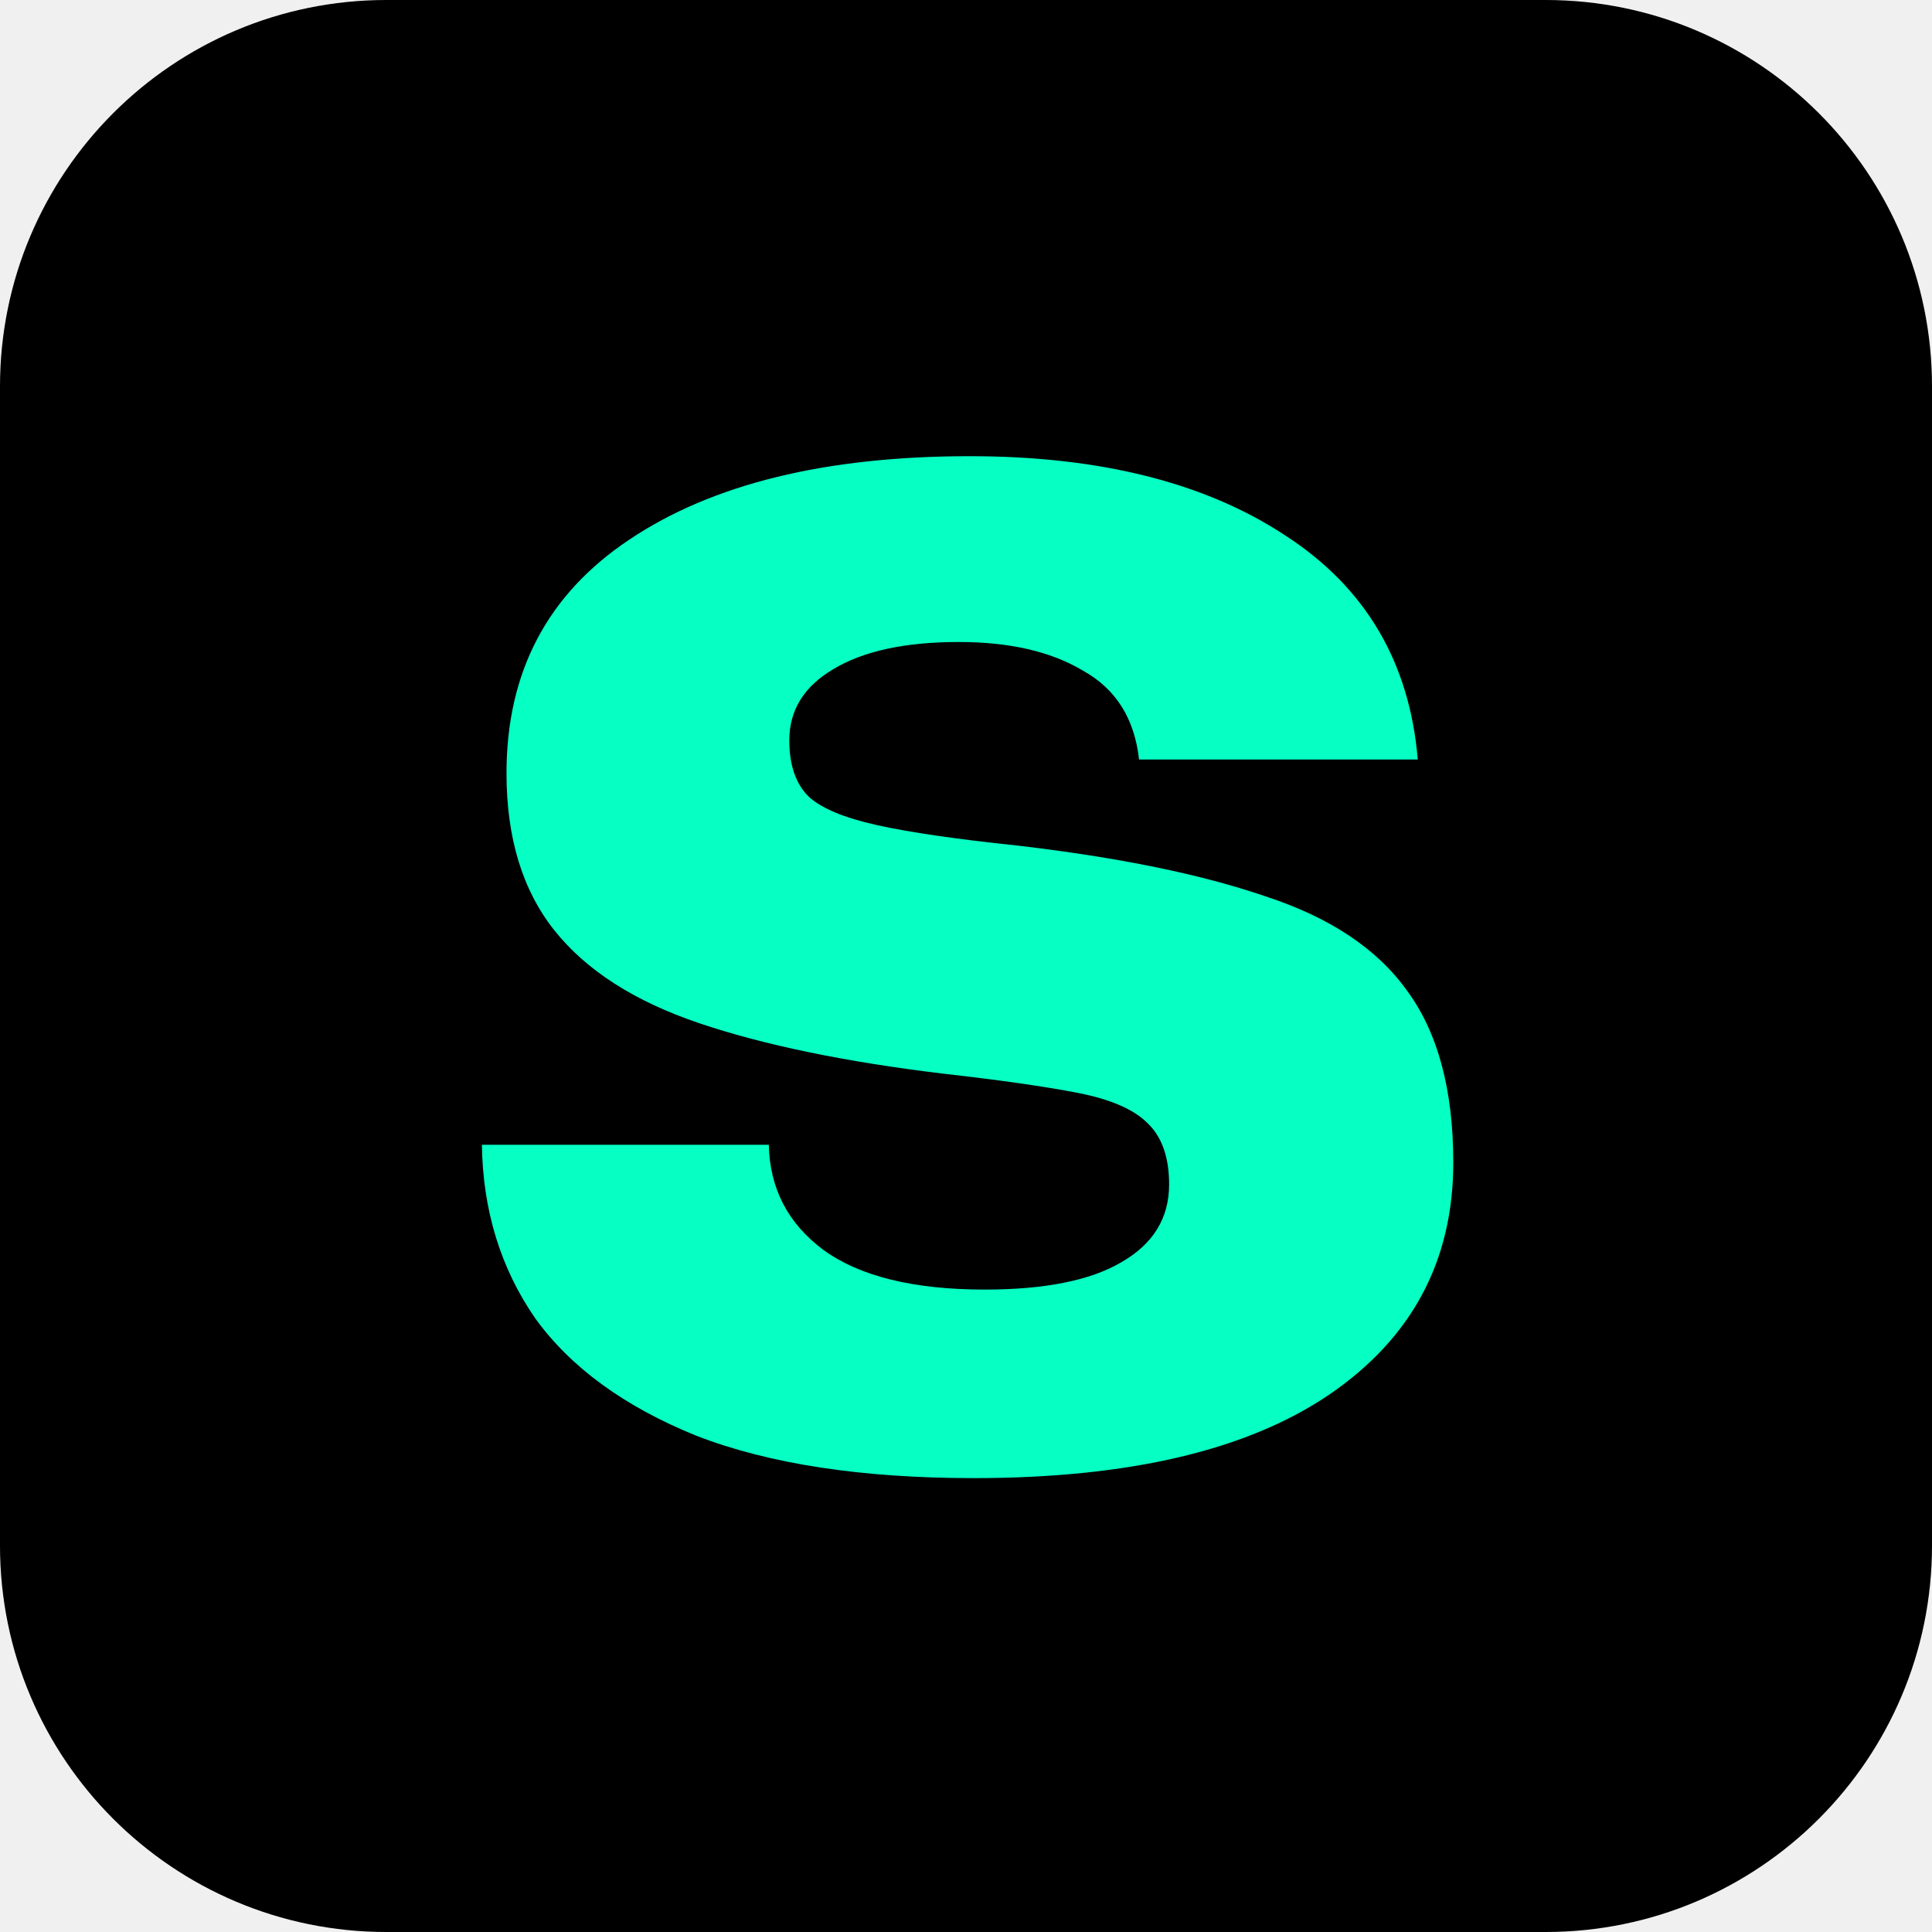
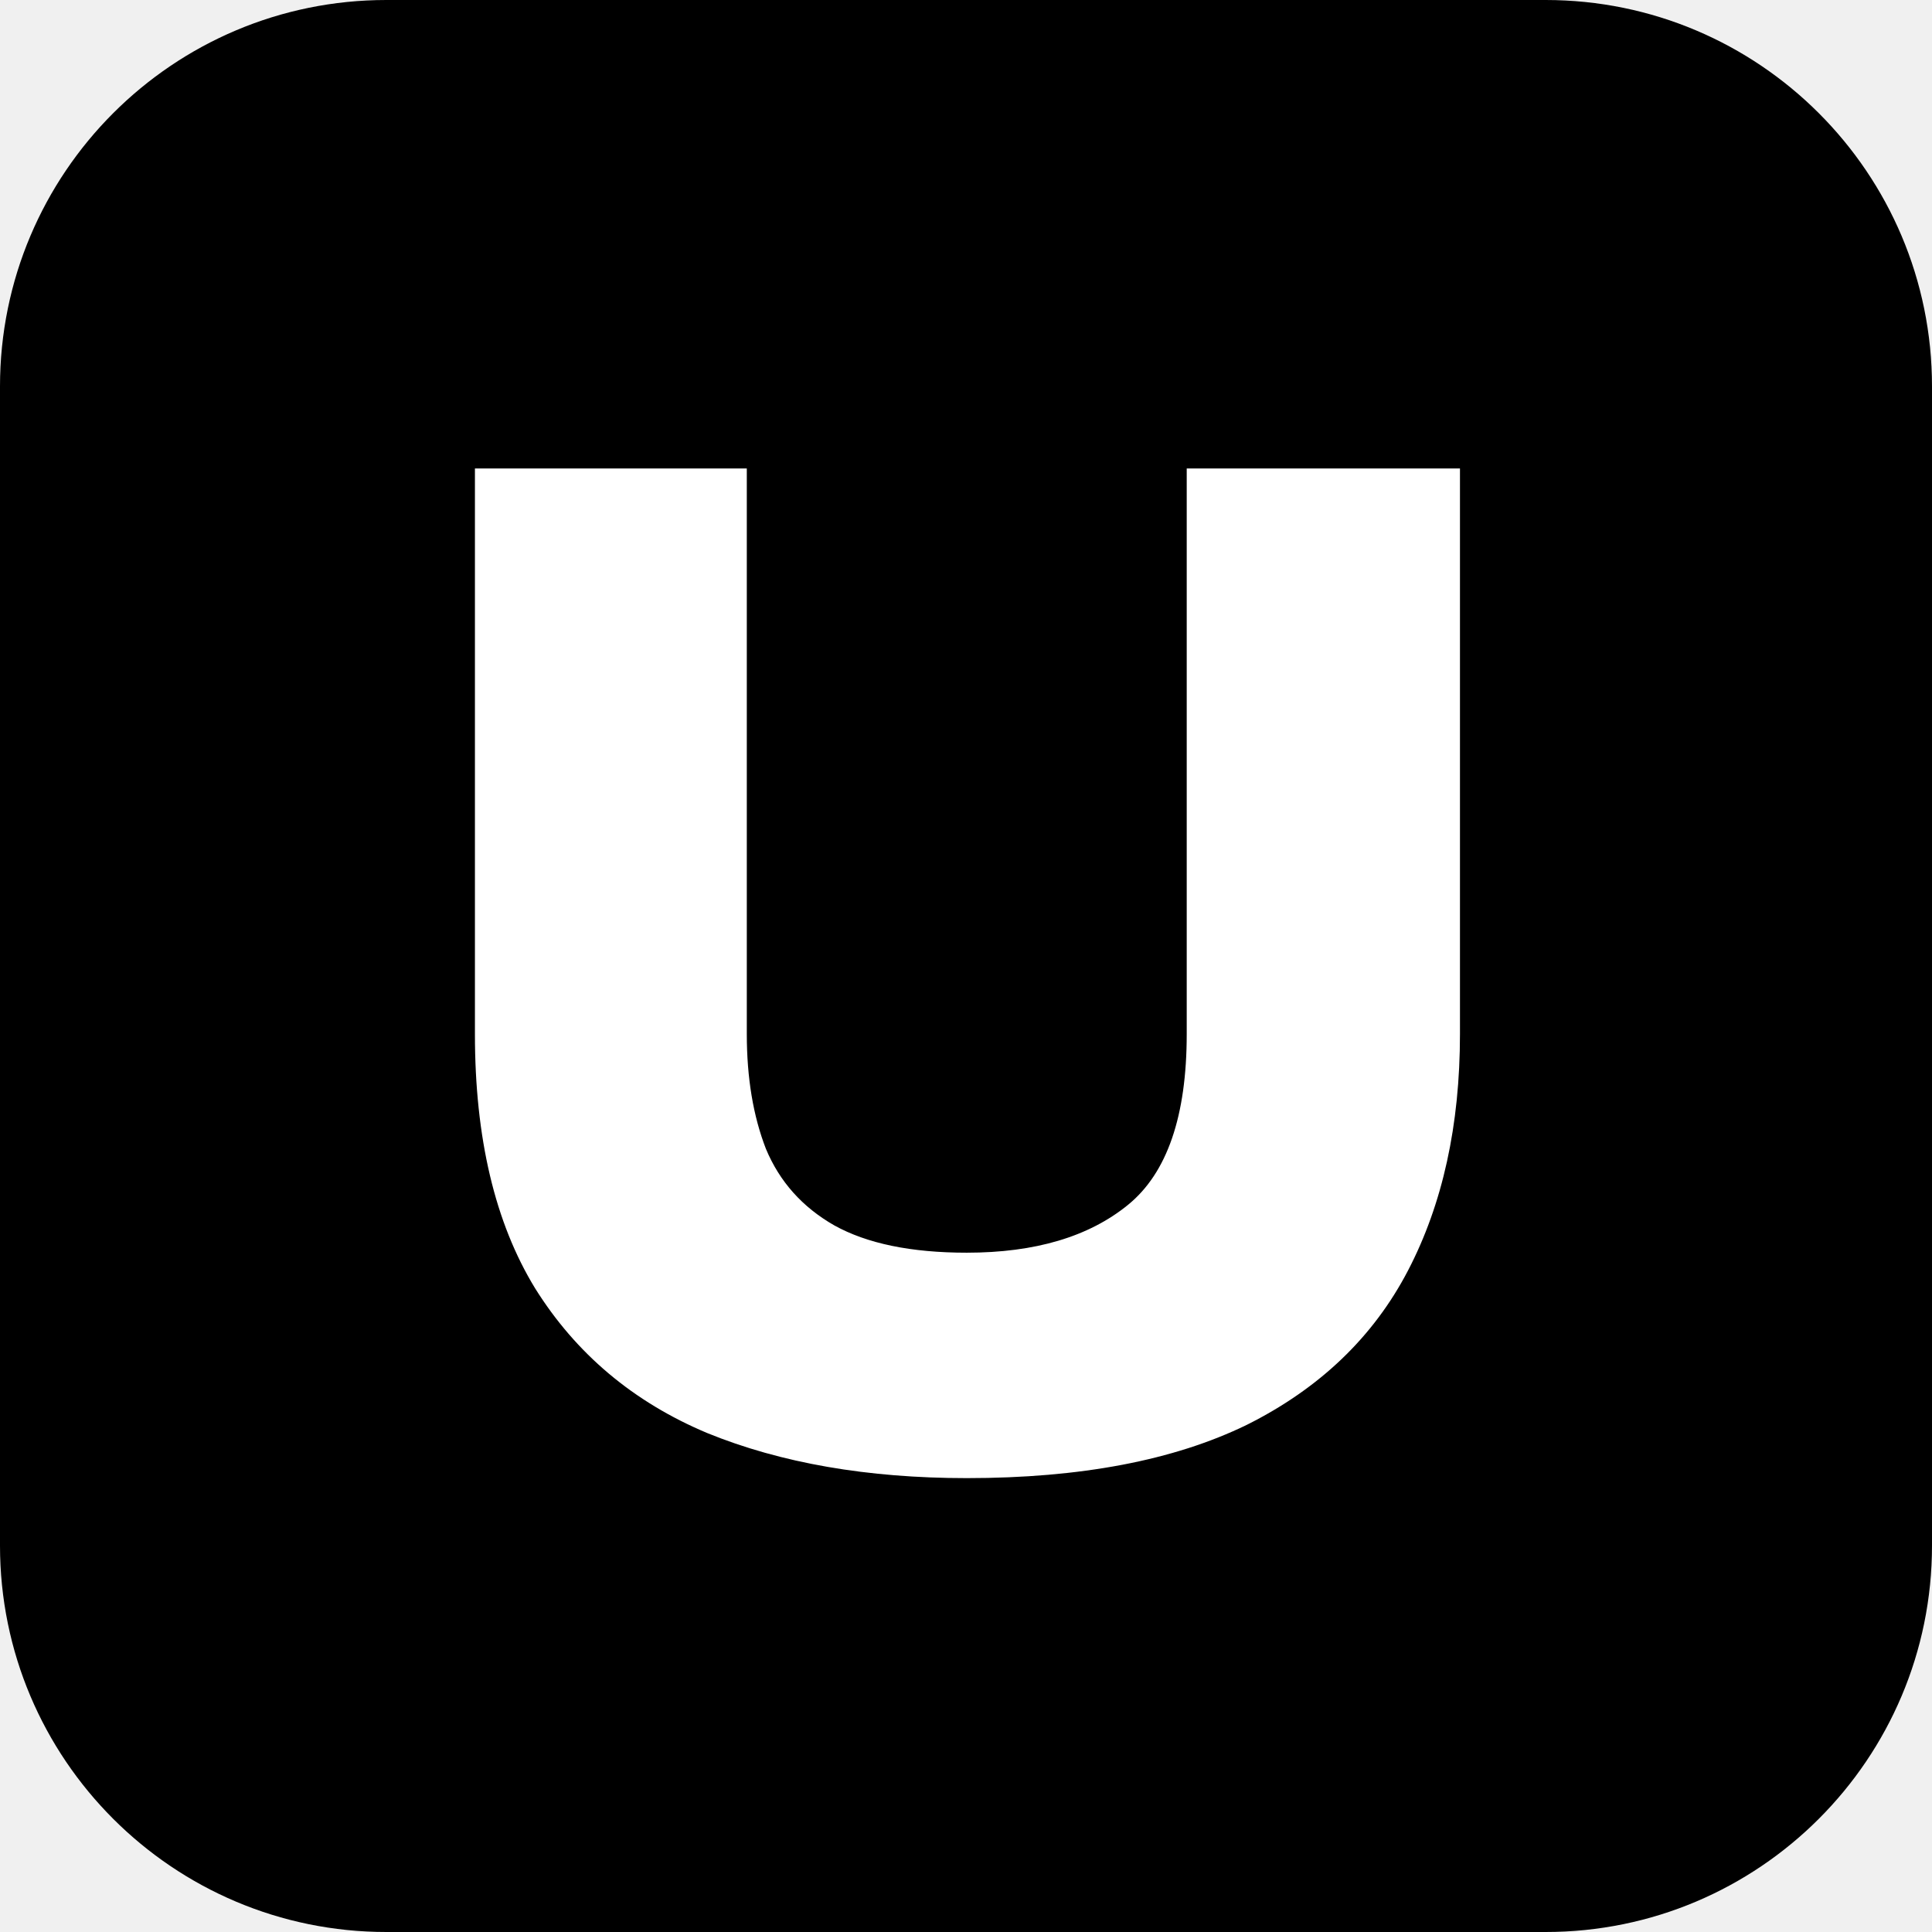
<svg xmlns="http://www.w3.org/2000/svg" width="500" height="500" viewBox="0 0 500 500" fill="none">
  <g clip-path="url(#clip0_2002_25)">
    <rect width="500" height="500" rx="100" fill="black" />
-     <path d="M252.005 382.536C223.012 382.536 199.086 378.882 180.229 371.575C161.608 364.032 147.7 353.896 138.507 341.168C129.55 328.203 124.954 313.235 124.718 296.264H198.969C199.204 307.578 203.919 316.653 213.112 323.489C222.54 330.325 236.447 333.742 254.833 333.742C270.391 333.742 282.176 331.385 290.191 326.671C298.441 321.957 302.566 315.239 302.566 306.517C302.566 299.446 300.68 294.142 296.909 290.606C293.373 287.071 287.362 284.478 278.876 282.828C270.391 281.178 258.841 279.528 244.226 277.878C218.769 274.813 197.672 270.453 180.936 264.795C164.2 259.138 151.707 251.124 143.457 240.752C135.207 230.381 131.082 216.827 131.082 200.091C131.082 173.927 141.689 153.773 162.904 139.63C184.354 125.251 213.701 118.062 250.944 118.062C284.651 118.062 311.877 124.898 332.62 138.569C353.363 152.005 364.795 171.334 366.917 196.556H294.787C293.609 185.948 288.777 178.287 280.291 173.573C272.041 168.623 261.316 166.148 248.115 166.148C234.208 166.148 223.365 168.505 215.587 173.22C208.044 177.698 204.272 183.827 204.272 191.605C204.272 197.97 205.922 202.802 209.222 206.102C212.522 209.166 218.415 211.641 226.901 213.527C235.387 215.413 247.526 217.181 263.319 218.831C289.484 221.895 310.816 226.256 327.316 231.913C344.052 237.334 356.309 245.467 364.088 256.31C372.102 267.153 376.109 282.003 376.109 300.86C376.109 326.317 365.384 346.353 343.934 360.968C322.72 375.346 292.077 382.536 252.005 382.536Z" fill="#06FFC3" />
+     <path d="M250.198 382.536C224.505 382.536 202.112 378.646 183.019 370.868C163.926 362.853 149.075 350.36 138.468 333.389C128.097 316.417 122.911 294.496 122.911 267.624V121.244H193.272V267.624C193.272 278.938 194.922 288.838 198.222 297.324C201.758 305.81 207.651 312.41 215.901 317.124C224.387 321.839 235.819 324.196 250.198 324.196C267.876 324.196 281.784 320.071 291.919 311.821C302.055 303.571 307.123 288.838 307.123 267.624V121.244H377.838V267.624C377.838 291.196 373.36 311.585 364.402 328.792C355.445 346 341.538 359.318 322.68 368.746C303.823 377.939 279.662 382.536 250.198 382.536Z" fill="white" />
  </g>
  <defs>
    <clipPath id="clip0_2002_25">
      <rect width="500" height="500" fill="white" />
    </clipPath>
  </defs>
</svg>
